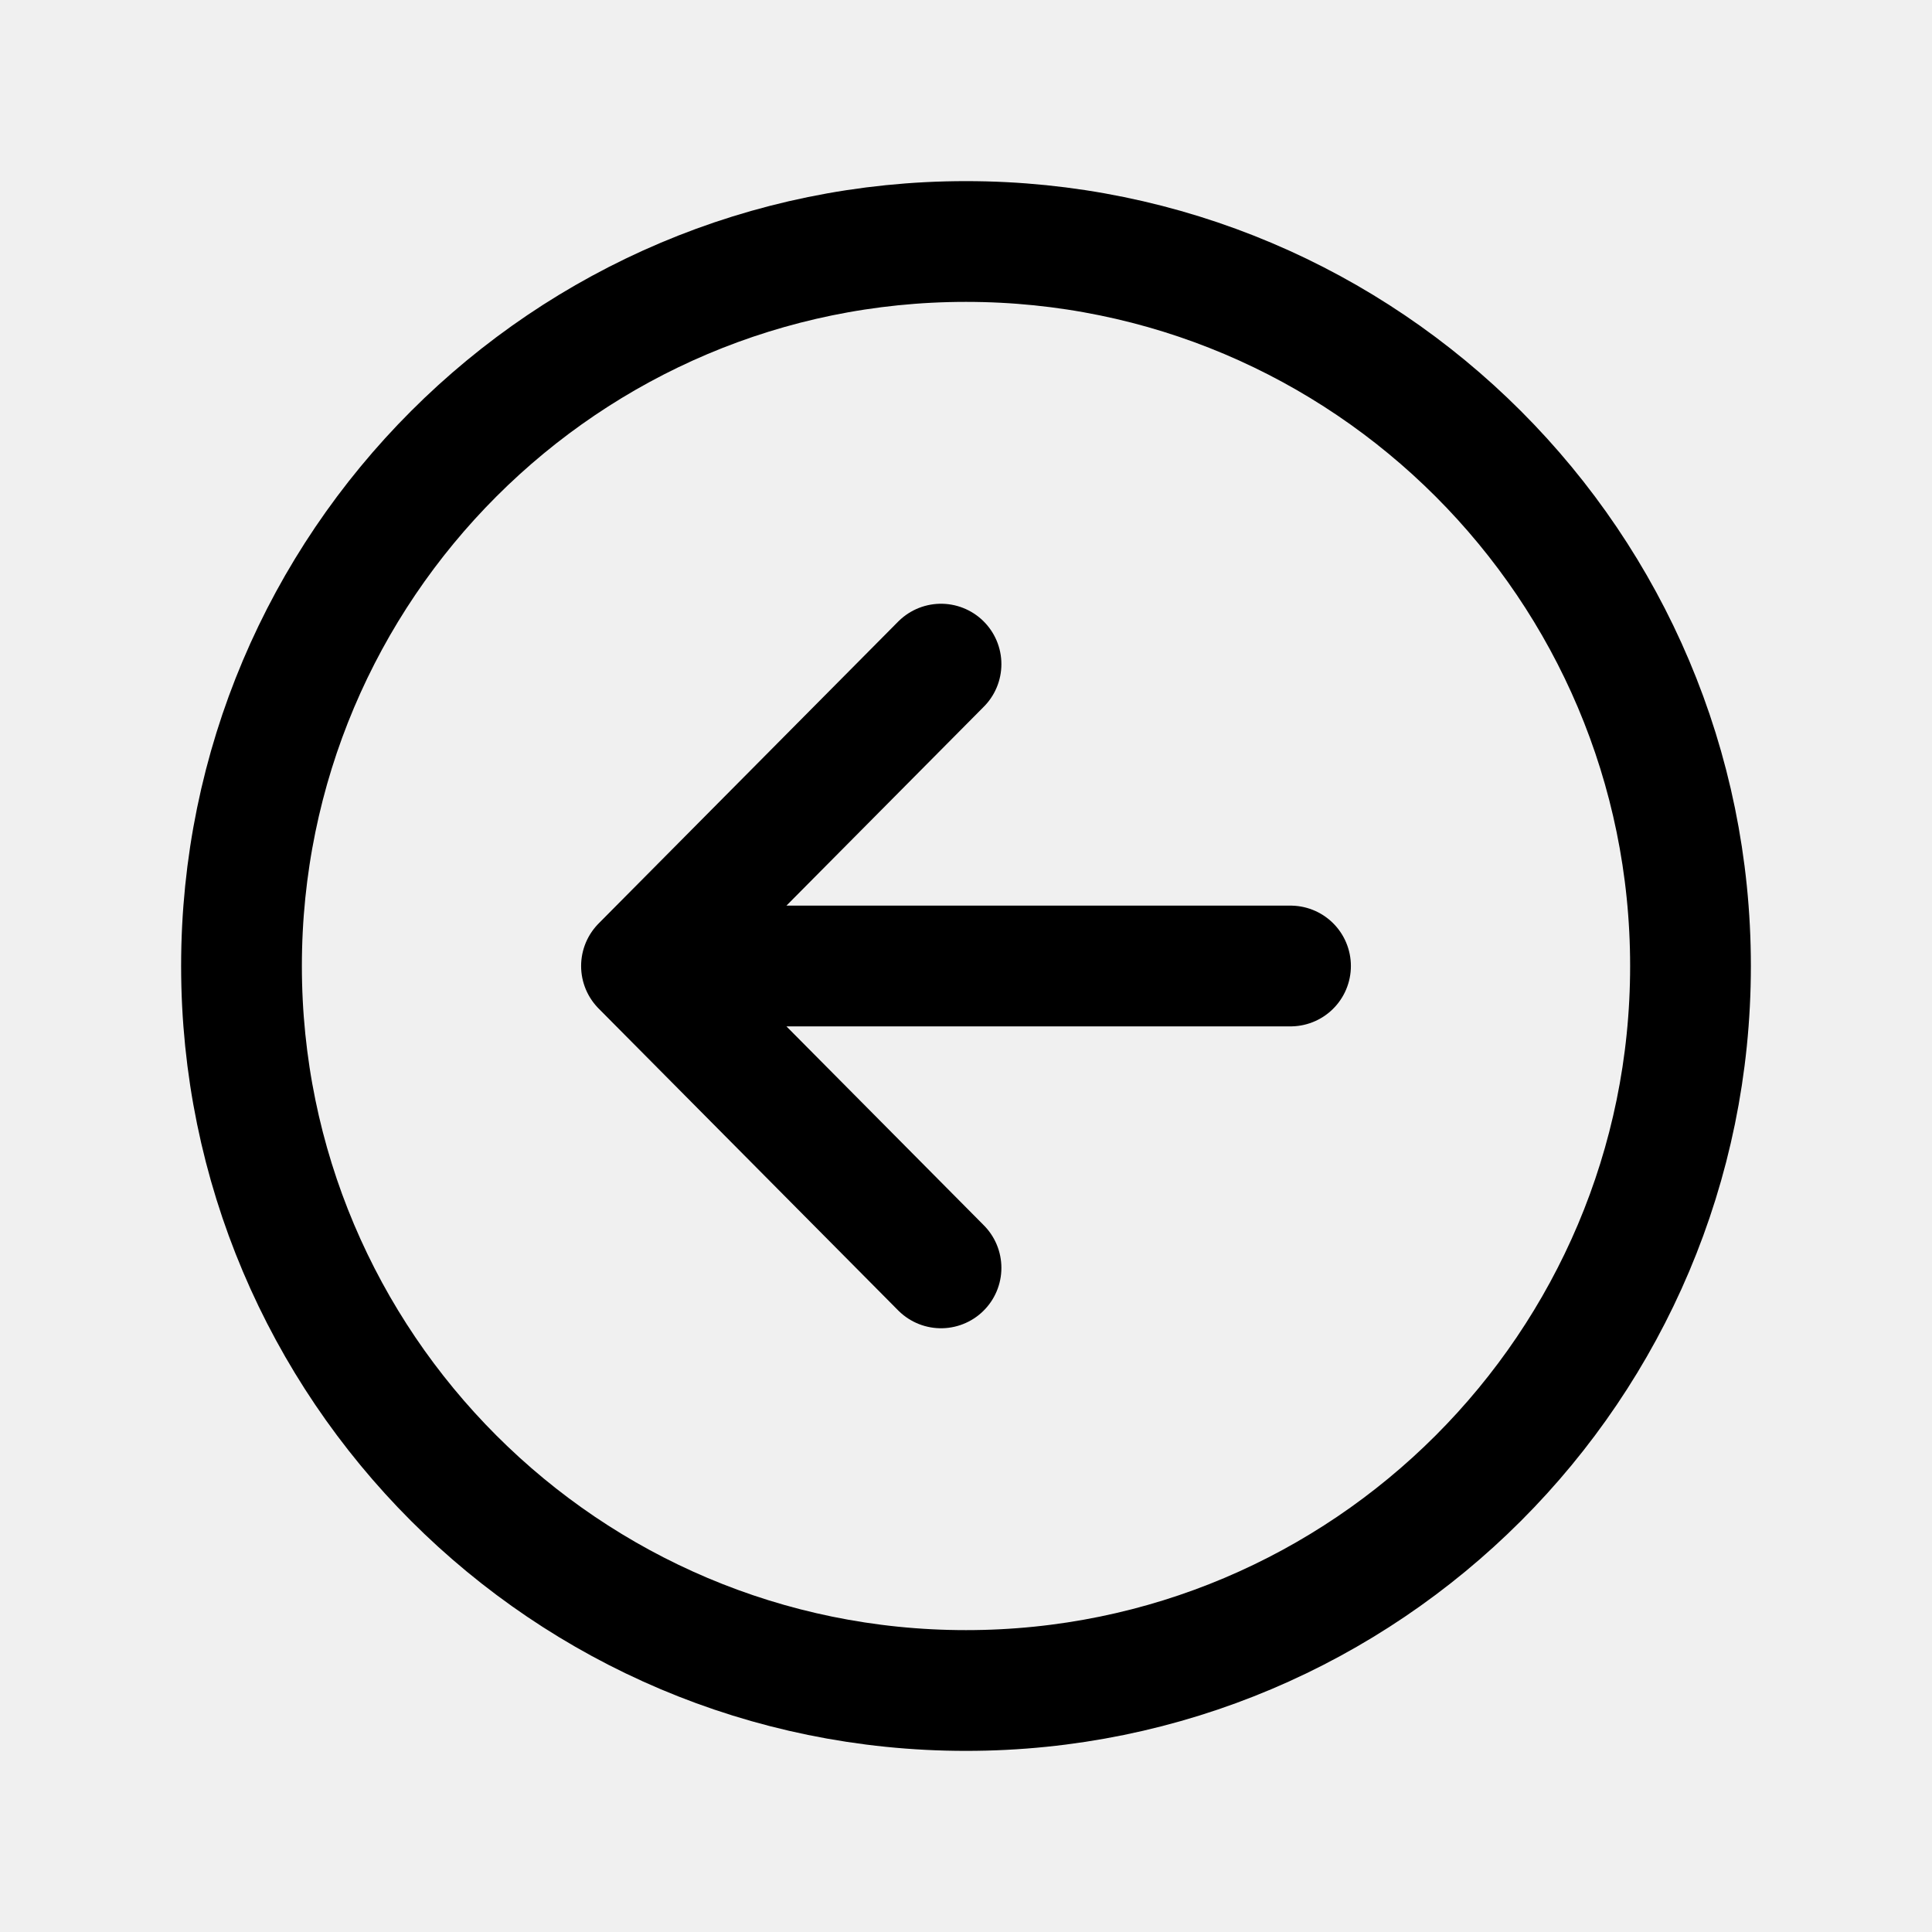
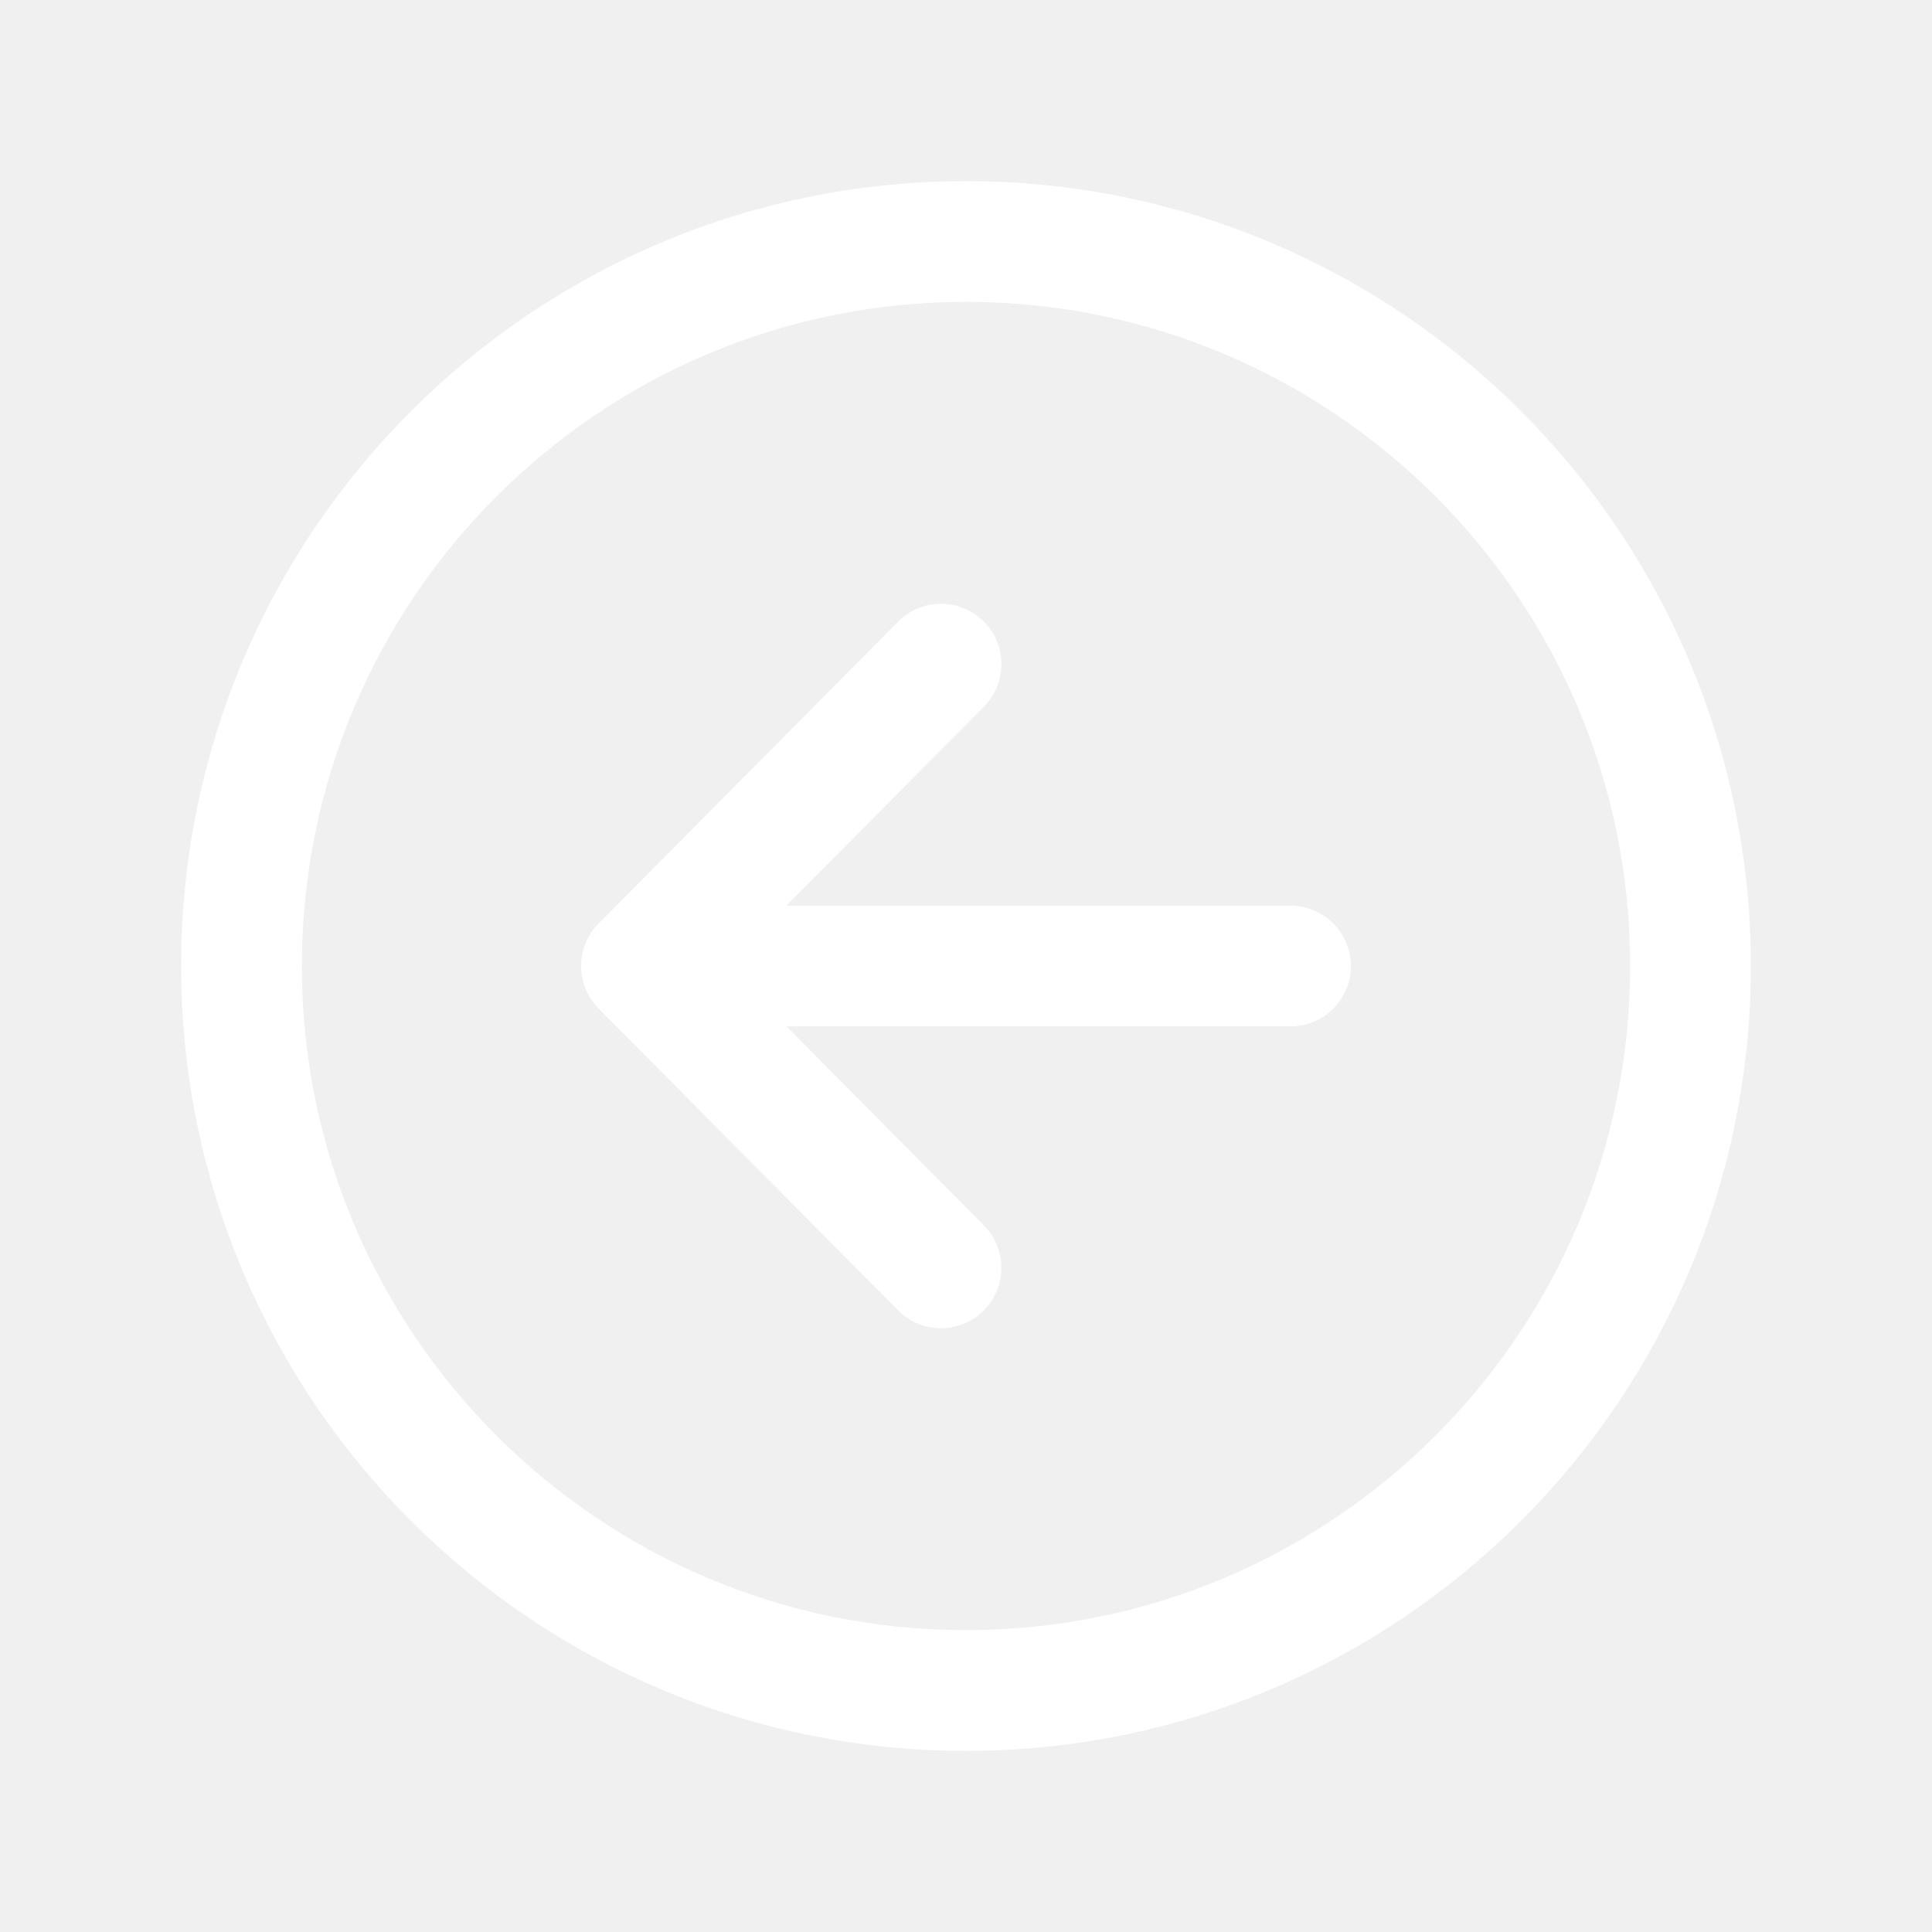
<svg xmlns="http://www.w3.org/2000/svg" class="ionicon" viewBox="0 0 512 512">
-   <path fill="none" stroke="currentColor" stroke-linecap="round" stroke-linejoin="round" stroke-width="32" d="M249.38 336L170 256l79.38-80M181.03 256H342" />
-   <path d="M448 256c0-106-86-192-192-192S64 150 64 256s86 192 192 192 192-86 192-192z" fill="none" stroke="currentColor" stroke-miterlimit="10" stroke-width="32" />
+   <path fill="none" stroke="white" stroke-linecap="round" stroke-linejoin="round" stroke-width="32" d="M249.38 336L170 256l79.38-80M181.03 256H342" />
+   <path d="M448 256c0-106-86-192-192-192S64 150 64 256s86 192 192 192 192-86 192-192z" fill="none" stroke="white" stroke-miterlimit="10" stroke-width="32" />
</svg>
